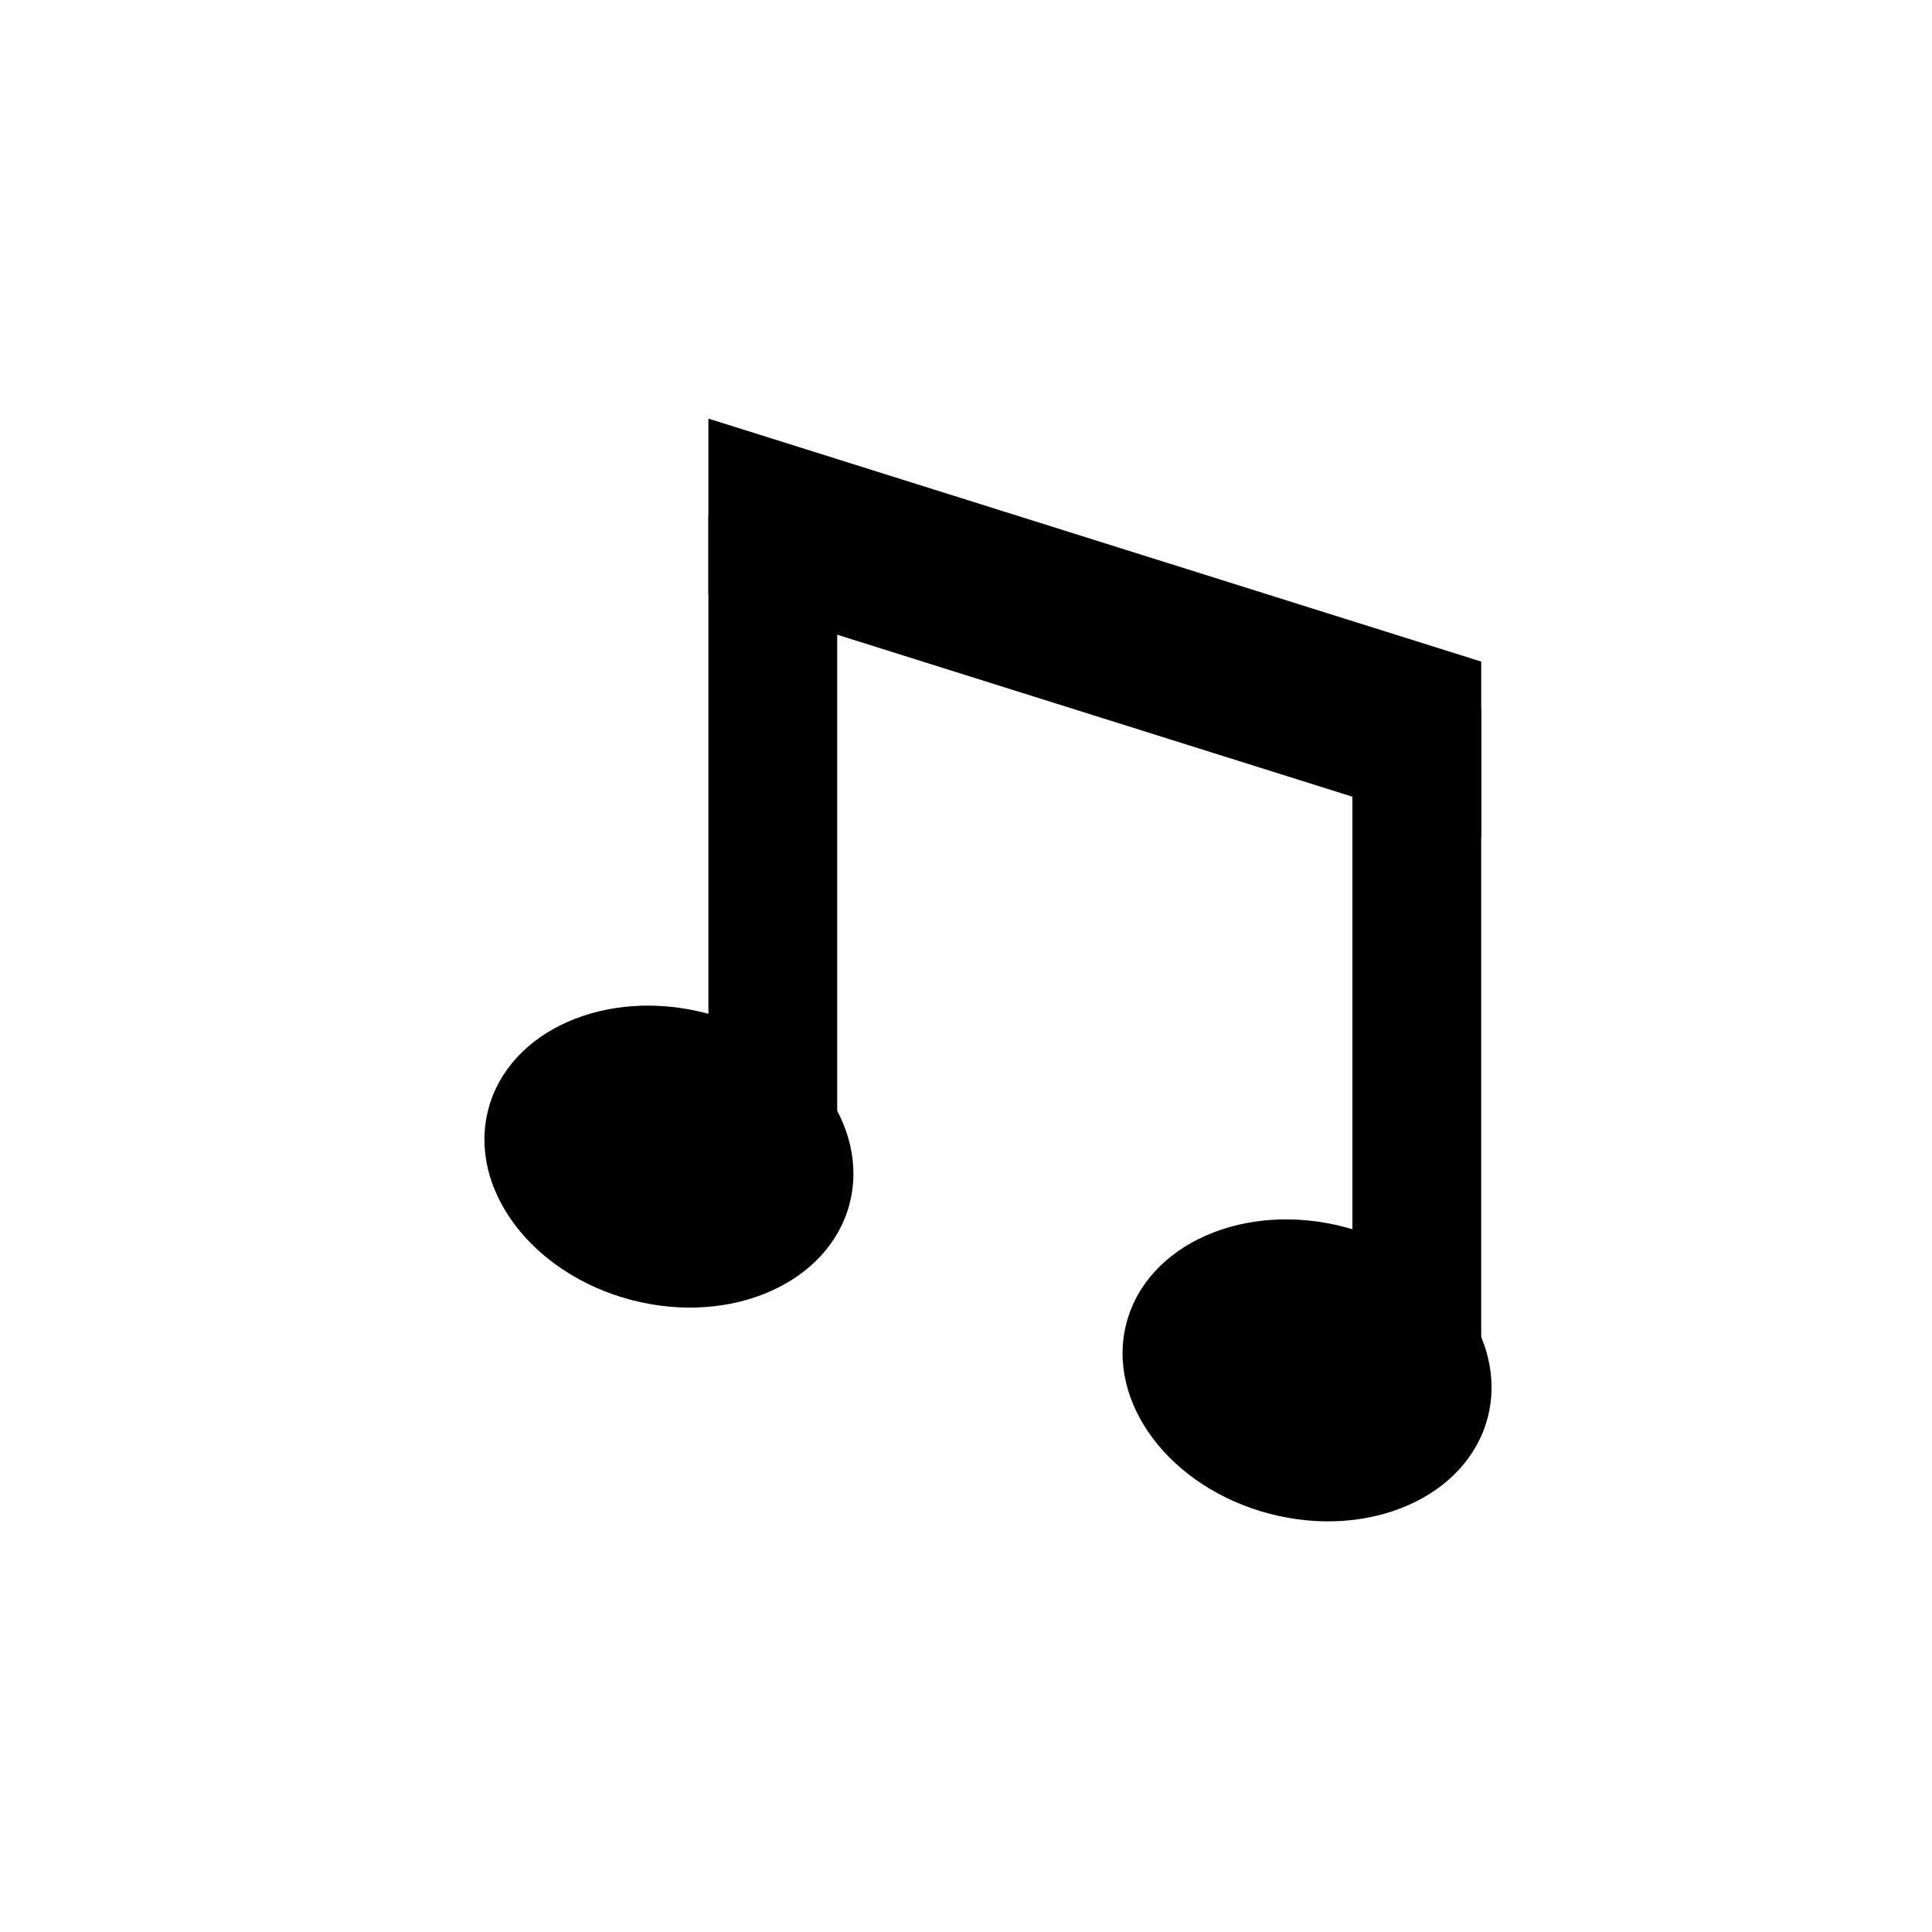
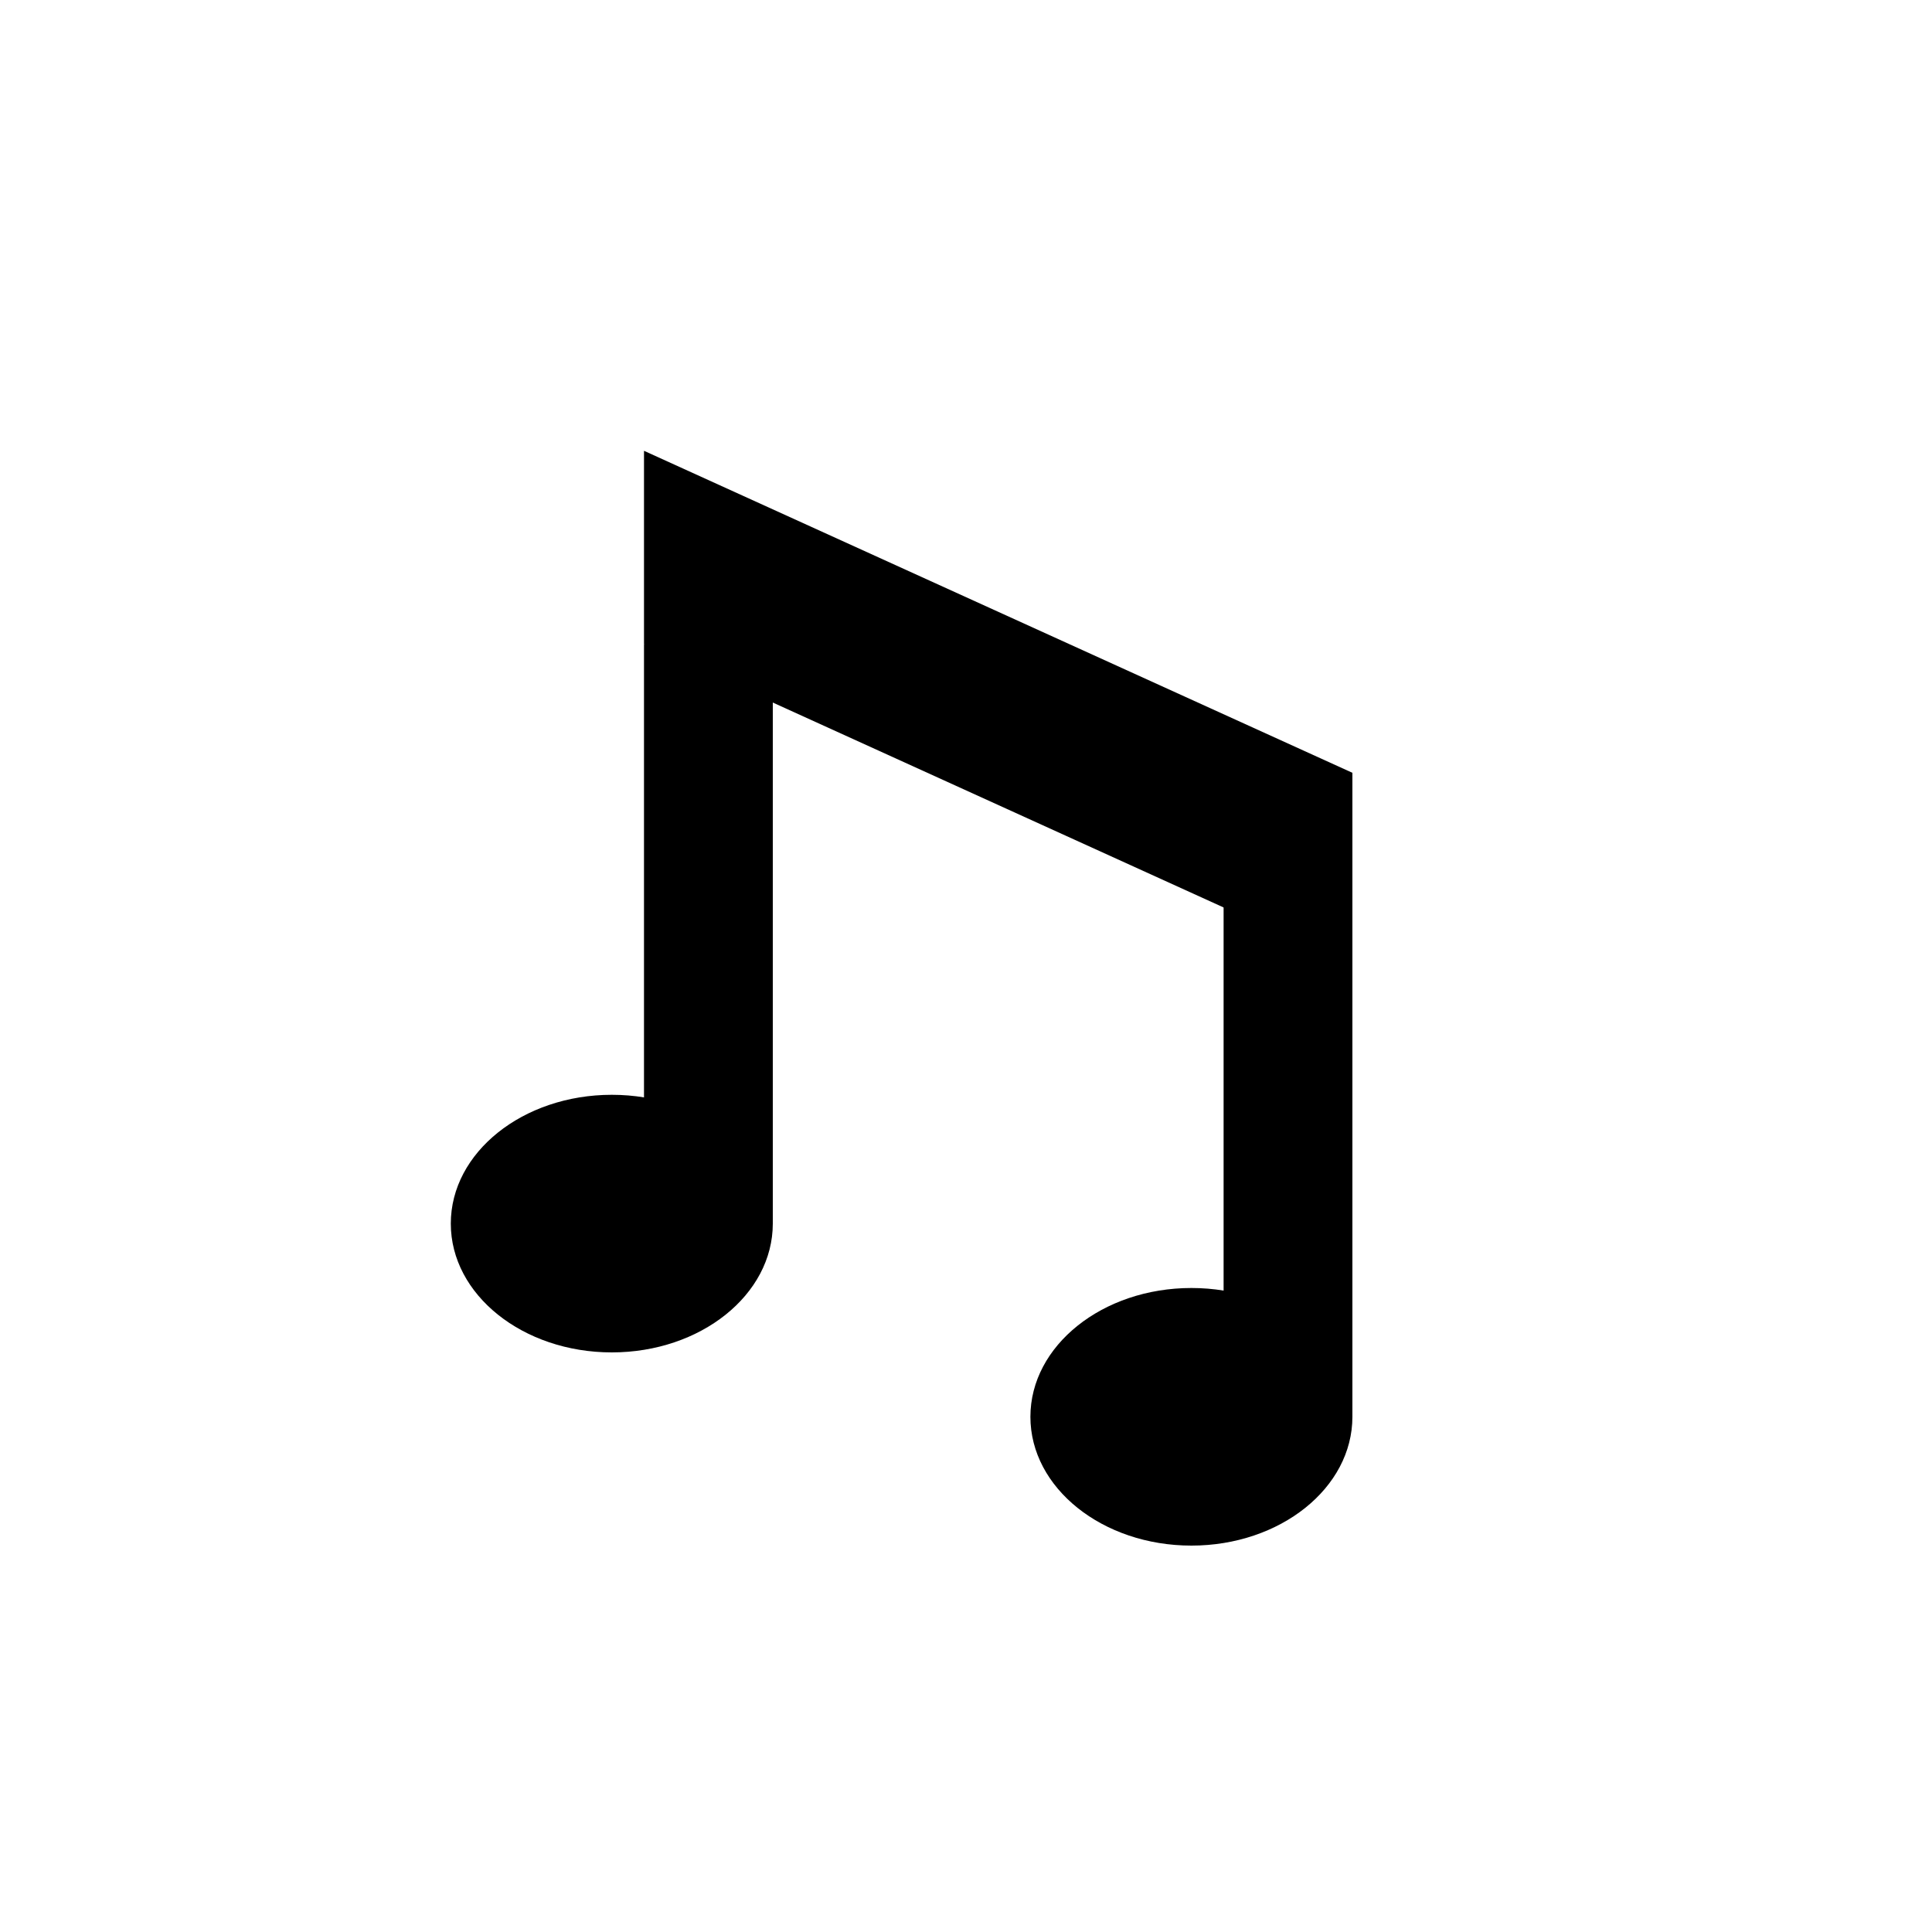
<svg xmlns="http://www.w3.org/2000/svg" width="30" height="30" viewBox="0 0 30 30" fill="none">
-   <ellipse cx="20.296" cy="21.279" rx="2.899" ry="2.301" transform="rotate(14.6766 20.2957 21.2789)" fill="black" />
-   <ellipse cx="10.387" cy="17.96" rx="2.899" ry="2.301" transform="rotate(14.6766 10.3875 17.9602)" fill="black" />
-   <rect x="11" y="8" width="2" height="10" fill="black" />
-   <rect x="21" y="11" width="2" height="11" fill="black" />
-   <path d="M11 6.5L23 10.273V13L11 9.227V6.5Z" fill="black" />
+   <ellipse cx="18.5" cy="22" rx="2.5" ry="2" fill="black" />
+   <ellipse cx="9.5" cy="19" rx="2.5" ry="2" fill="black" />
+   <rect x="10" y="10" width="2" height="9" fill="black" />
+   <rect x="19" y="13" width="2" height="9" fill="black" />
+   <path d="M10 7L21 12V15L10 10V7Z" fill="black" />
</svg>
